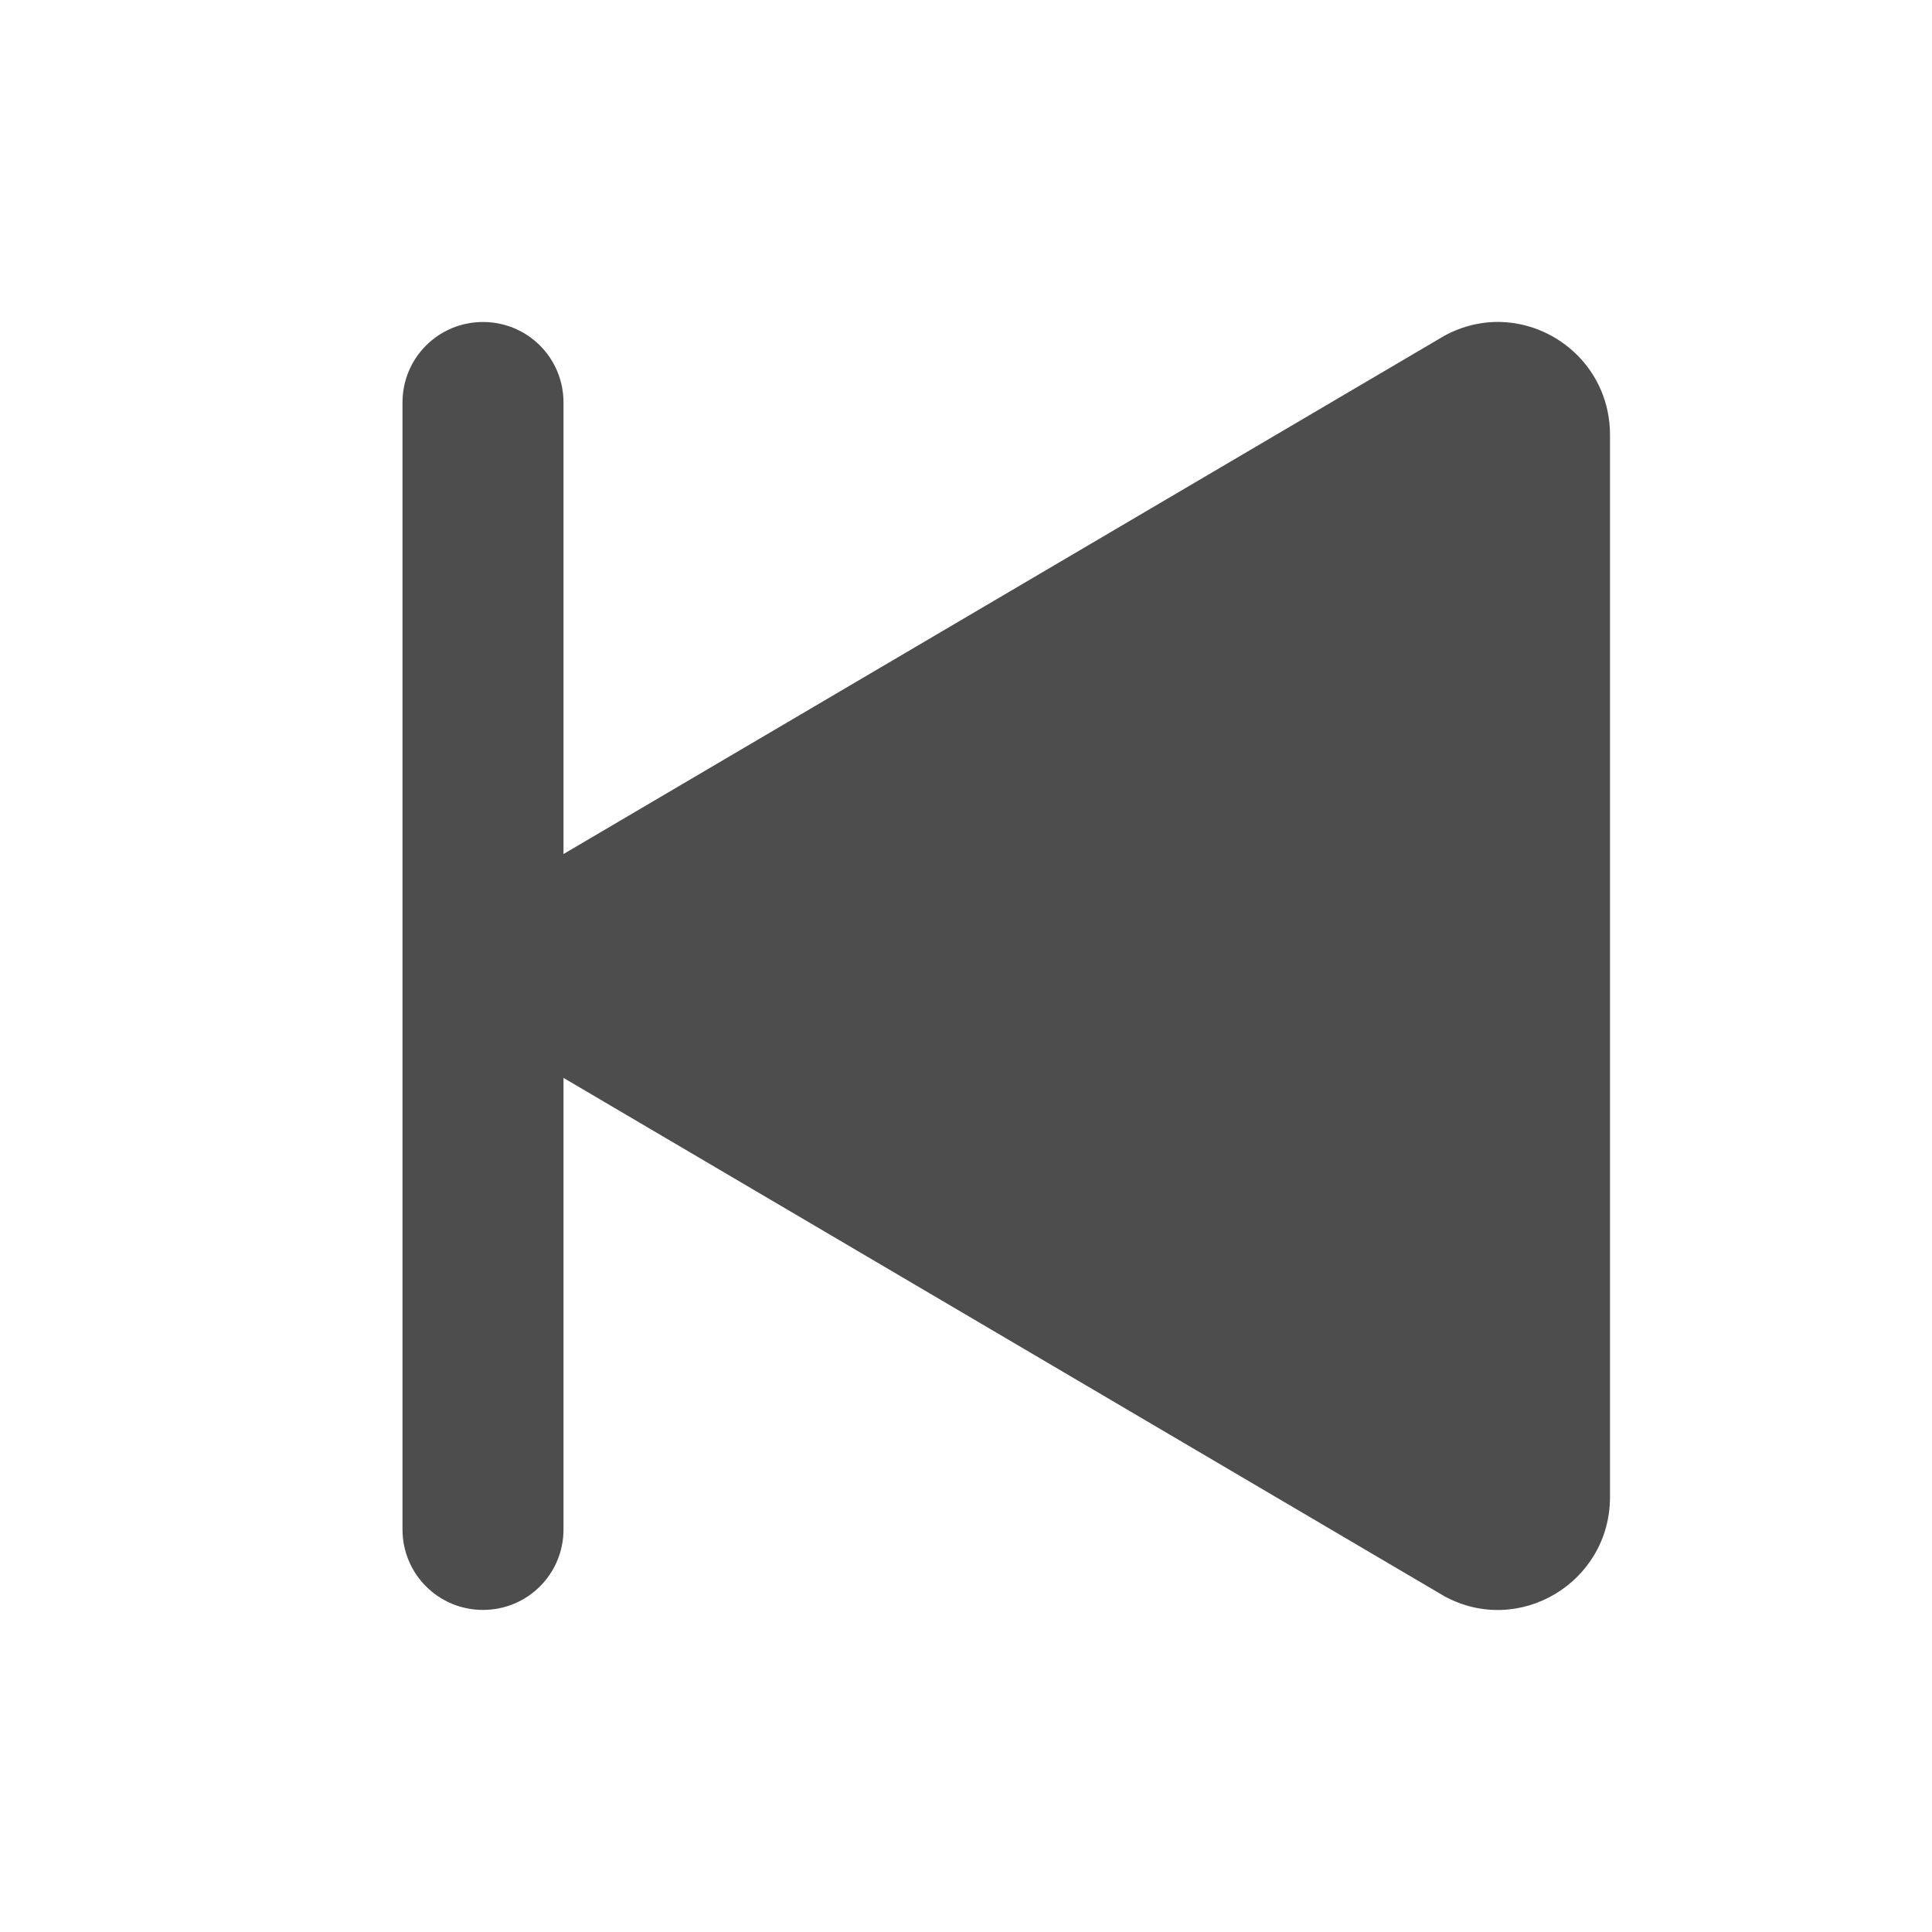
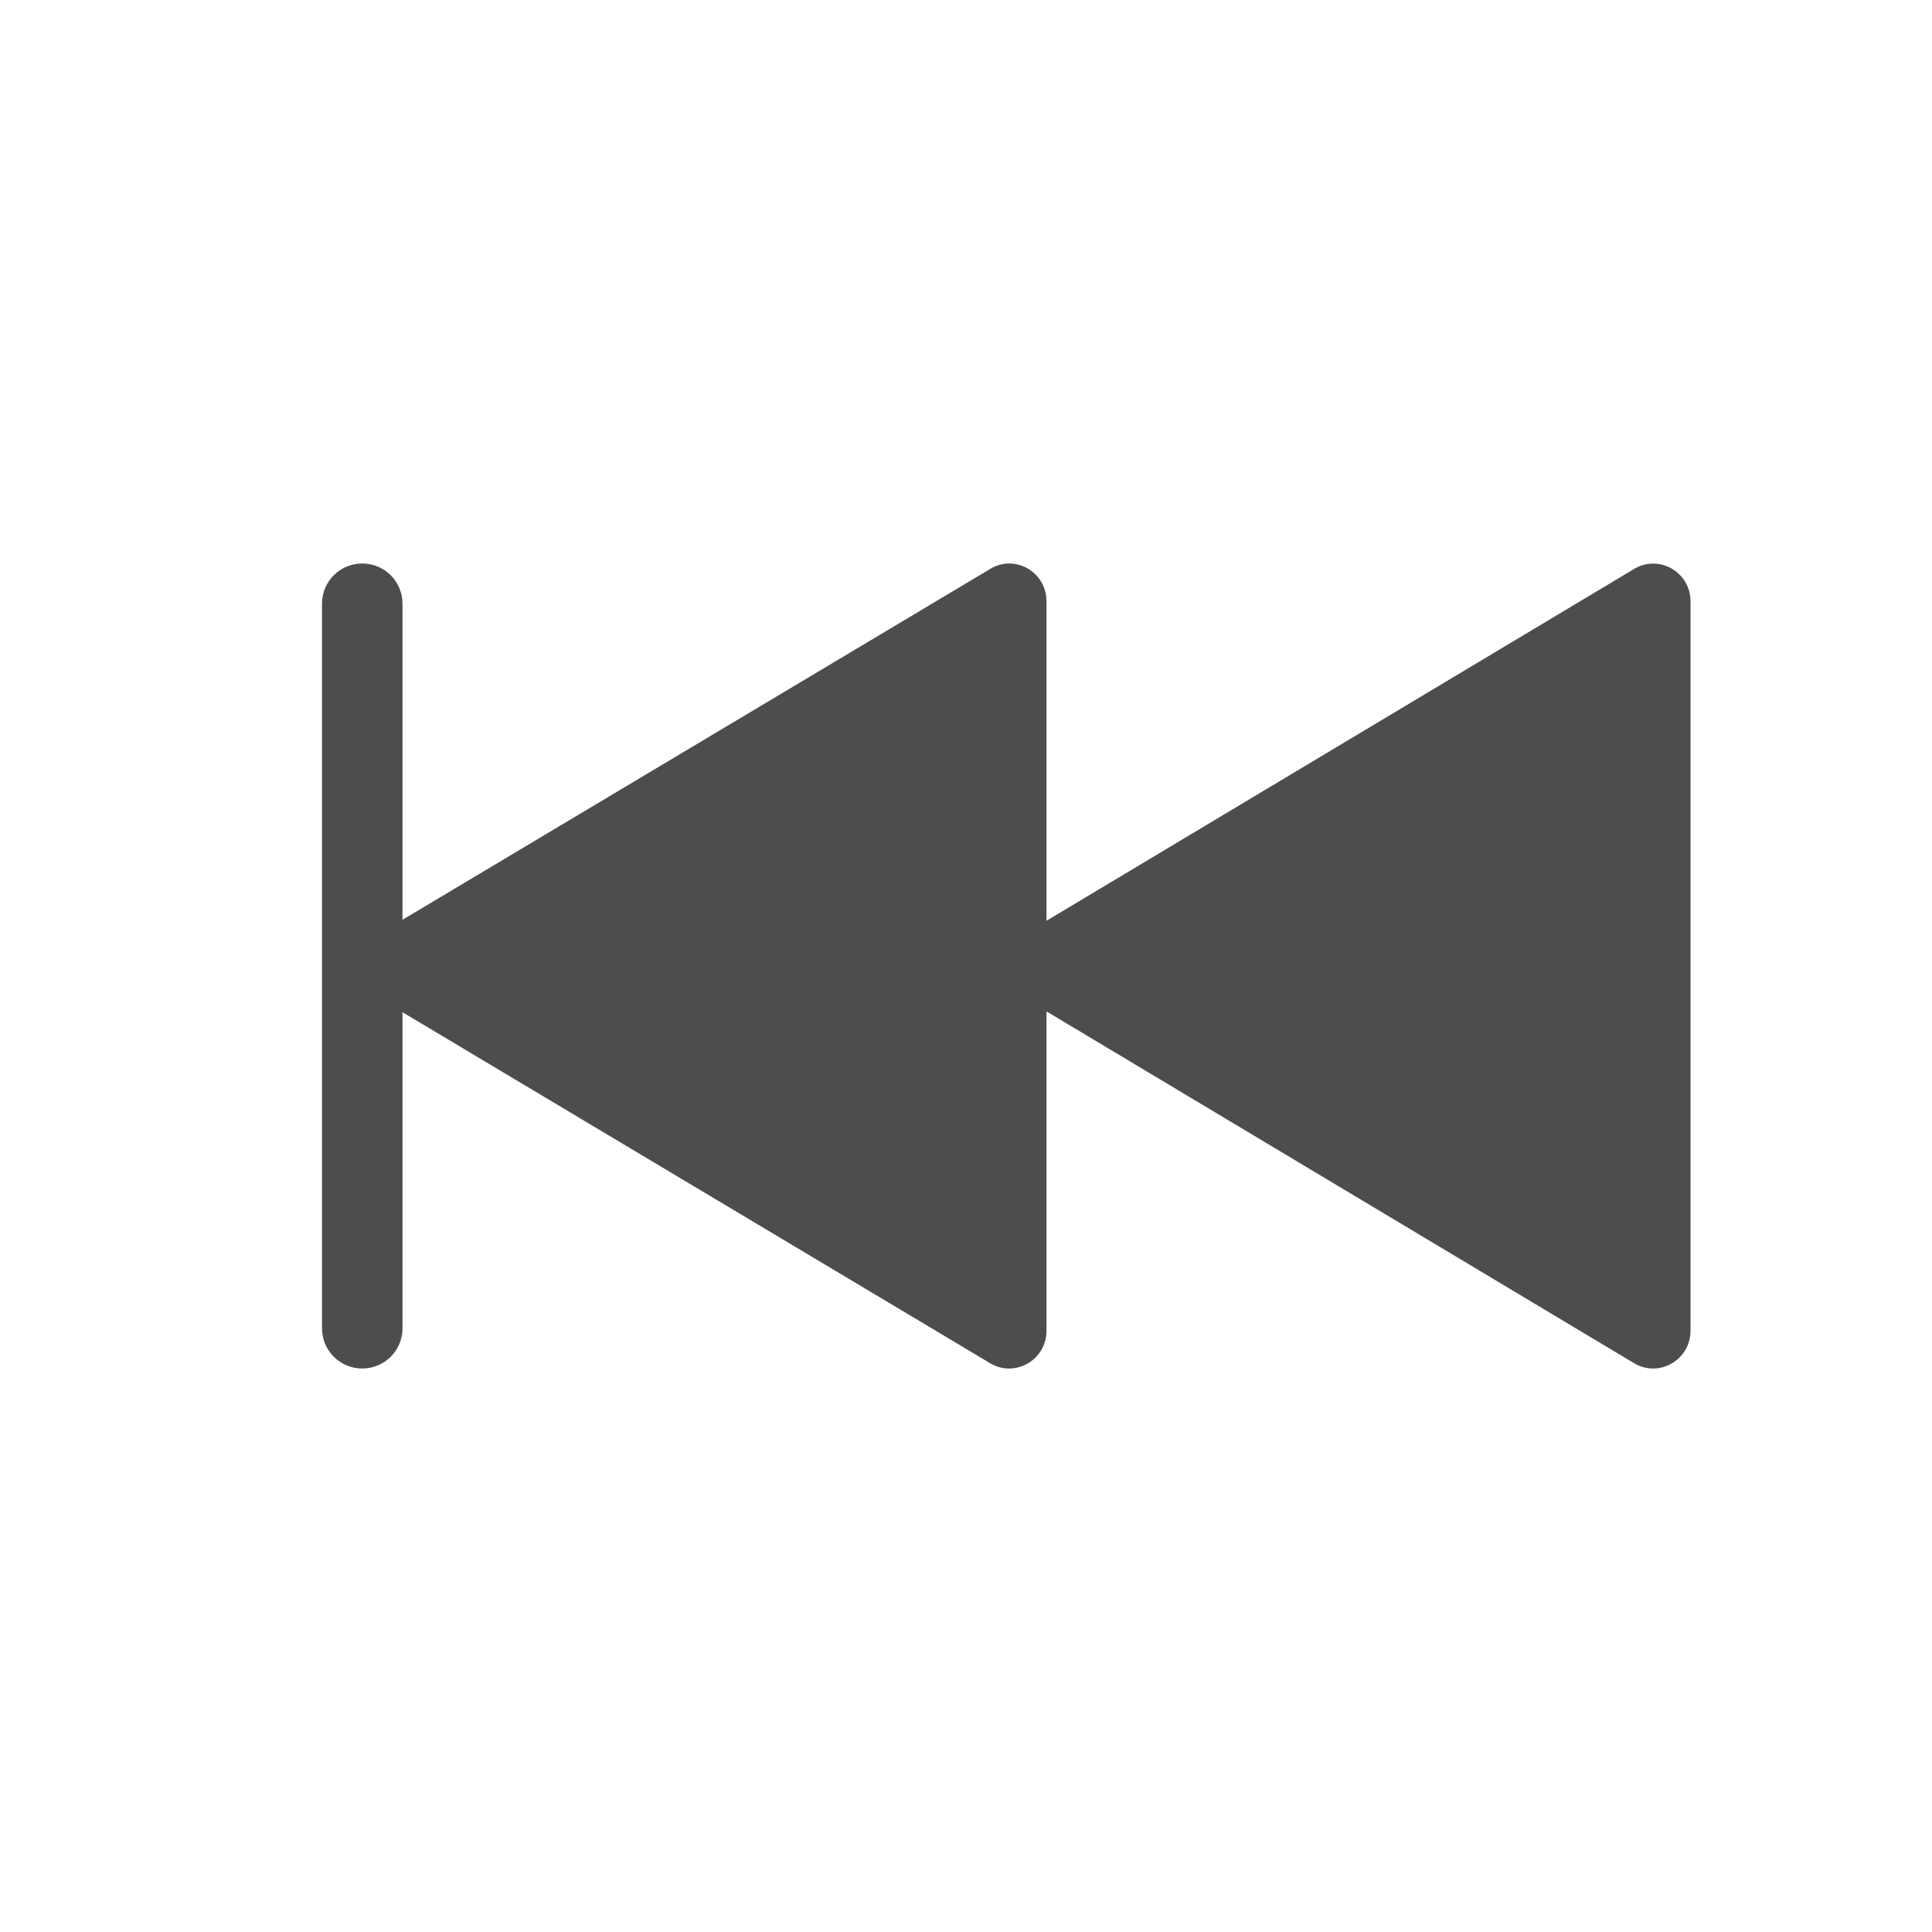
<svg xmlns="http://www.w3.org/2000/svg" width="24" height="24" viewBox="0 0 24 24" version="1.1" id="svg5">
  <defs id="defs2">
    <style id="current-color-scheme" type="text/css">
         .ColorScheme-Text { color:#4d4d4d; }
        </style>
  </defs>
-   <path id="path924" style="fill:currentColor;fill-opacity:1;stroke-width:2.239;stroke-linecap:round;stroke-linejoin:round;stroke-miterlimit:1" class="ColorScheme-Text" d="M 18.654,4 C 19.363,4.025 19.999,4.604 20,5.4 V 18.599 c -0.002,1.061 -1.131,1.736 -2.059,1.229 L 7,13.39 v 5.609 c 0,0.554 -0.446,1 -1,1 -0.554,0 -1,-0.446 -1,-1 V 5 c 0,-0.554 0.446,-1 1,-1 0.554,0 1,0.446 1,1 V 10.609 L 17.941,4.172 c 0.232,-0.127 0.477,-0.18 0.713,-0.172 z" />
+   <path id="path924" style="fill:currentColor;fill-opacity:1;stroke-width:0.746;stroke-linecap:round;stroke-linejoin:round;stroke-miterlimit:1" class="ColorScheme-Text" d="m 4.5,7 c -0.277,0 -0.5,0.223 -0.5,0.5 v 9 c 0,0.277 0.223,0.5 0.5,0.5 0.277,0 0.5,-0.223 0.5,-0.5 v -3.926 l 7.314,4.369 c 0.309,0.169 0.685,-0.056 0.686,-0.41 v -3.969 l 7.314,4.379 c 0.309,0.169 0.685,-0.056 0.686,-0.41 V 7.467 C 20.999,7.113 20.623,6.89 20.314,7.059 L 13,11.438 V 7.467 C 12.999,7.202 12.789,7.009 12.553,7 c -0.079,-0.003 -0.161,0.016 -0.238,0.059 L 5,11.426 V 7.5 c 0,-0.277 -0.223,-0.5 -0.5,-0.5 z" />
</svg>
